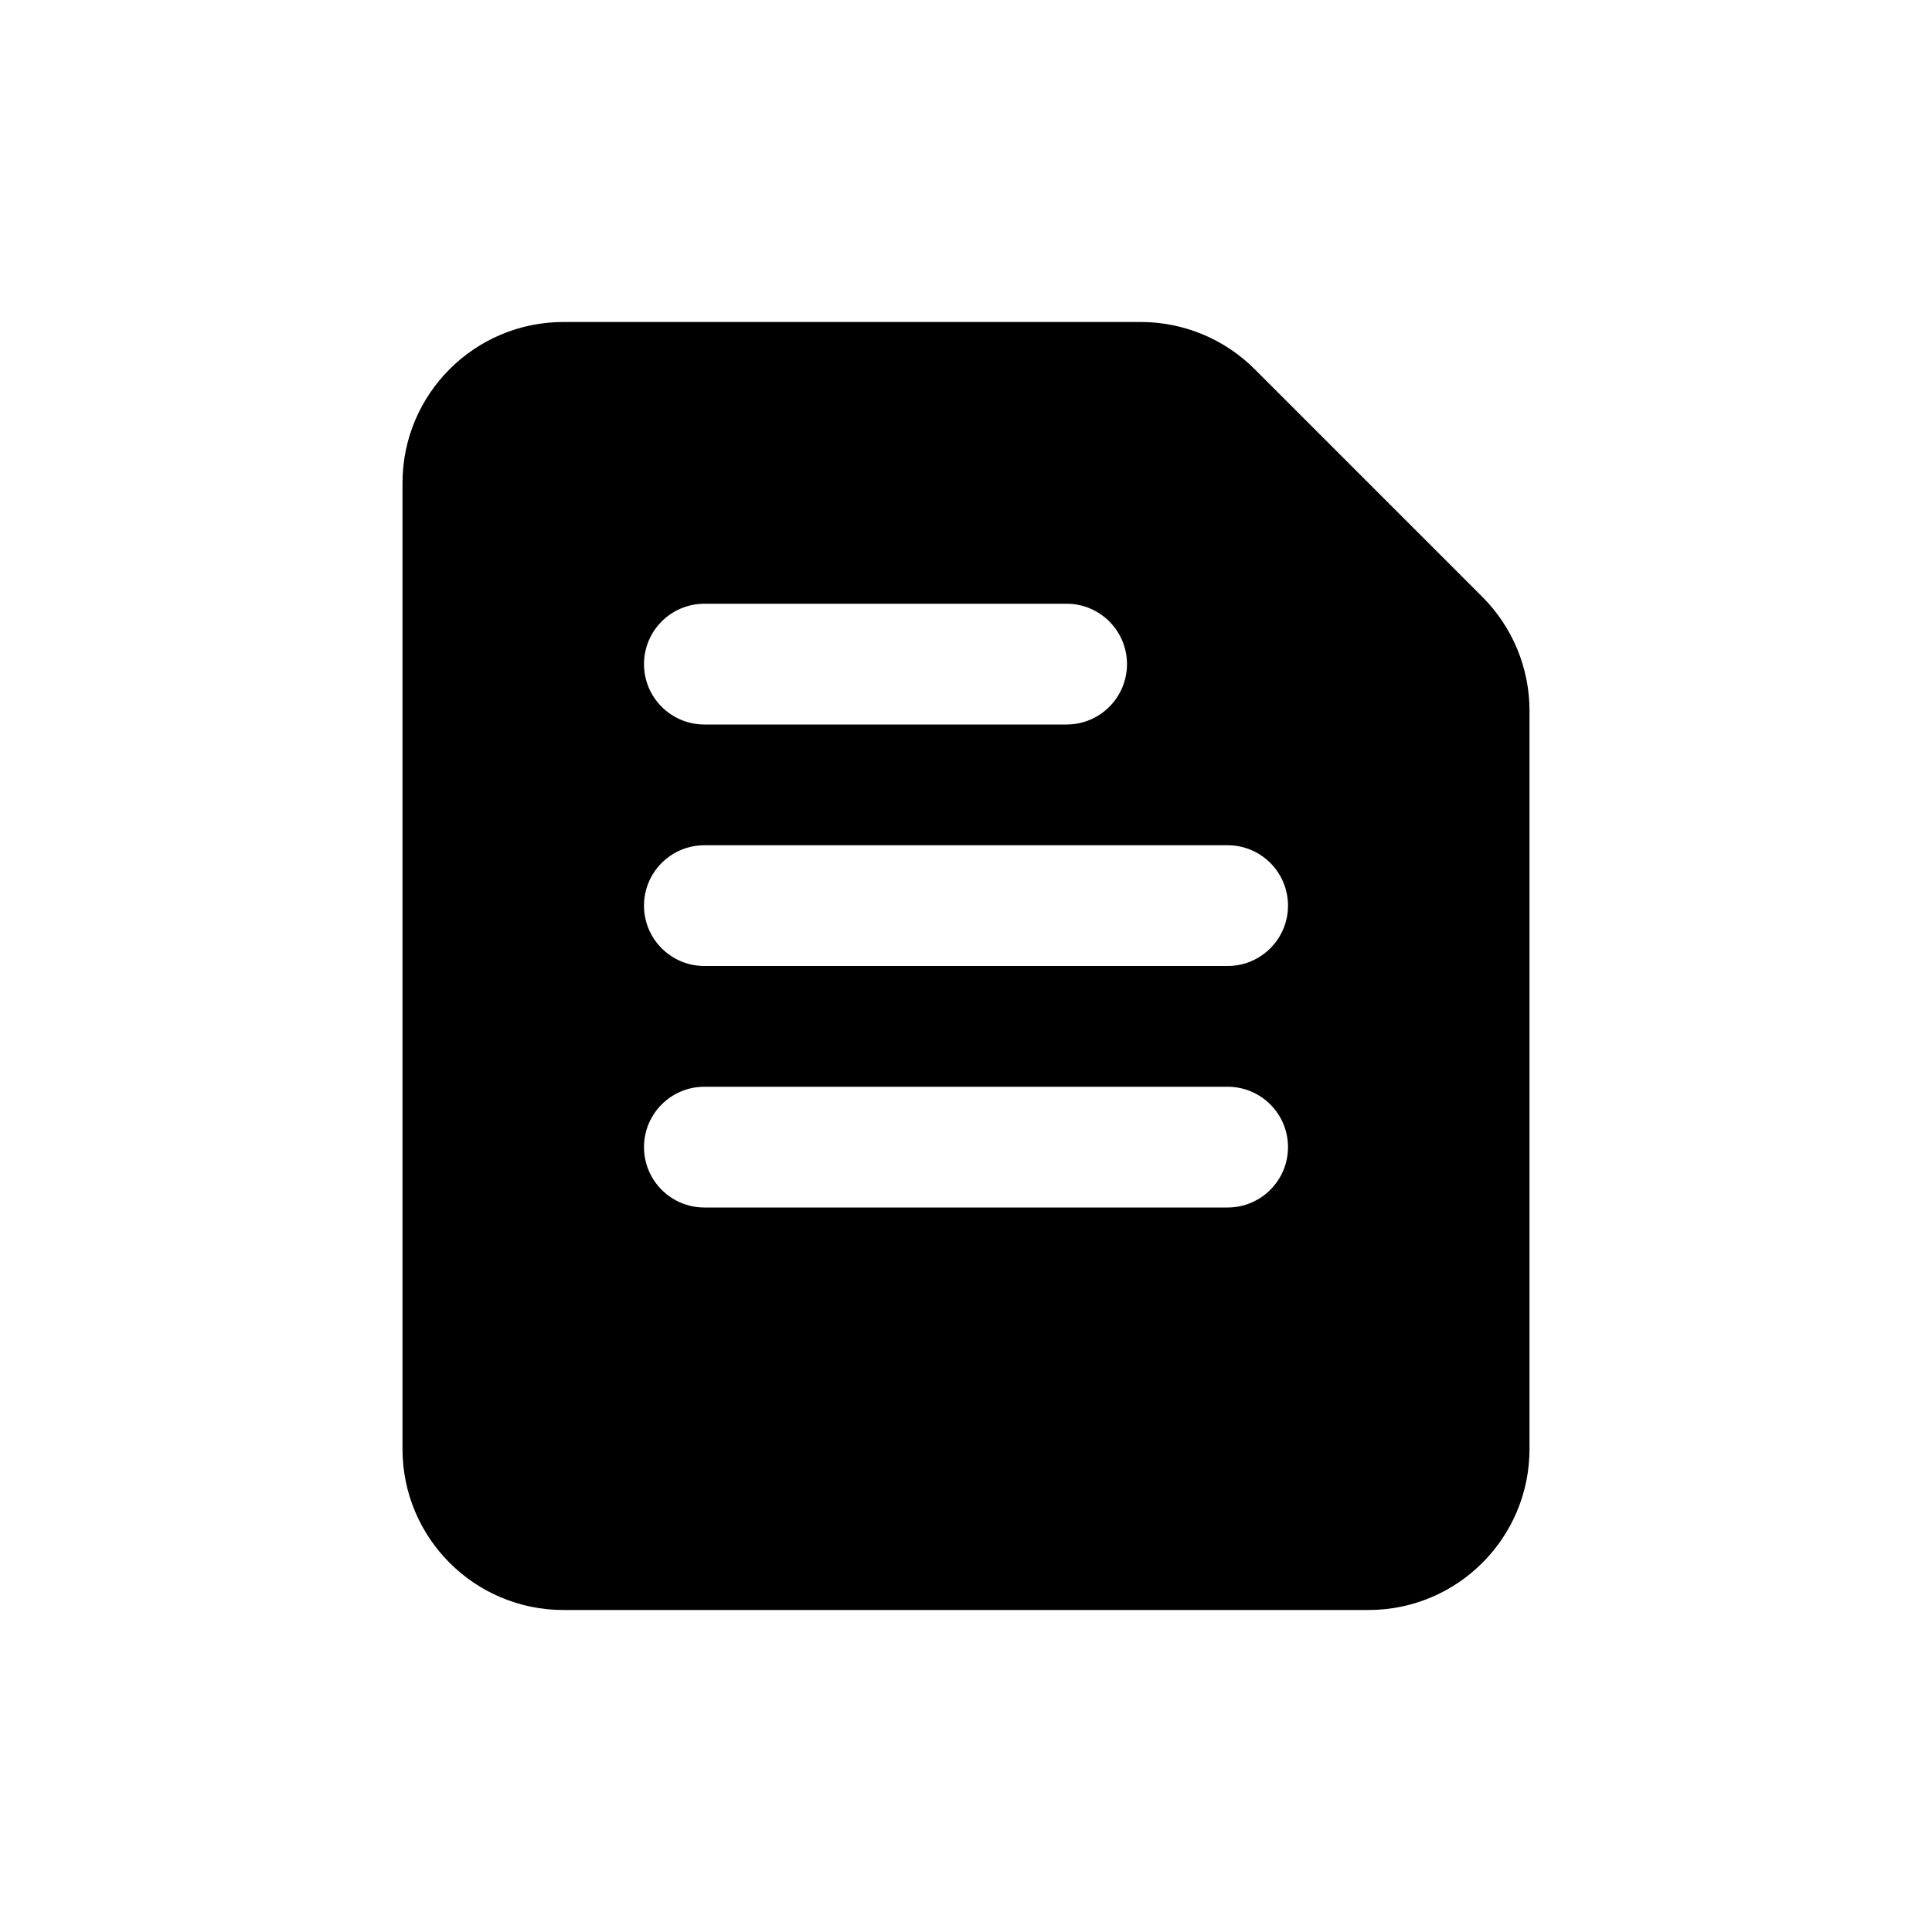
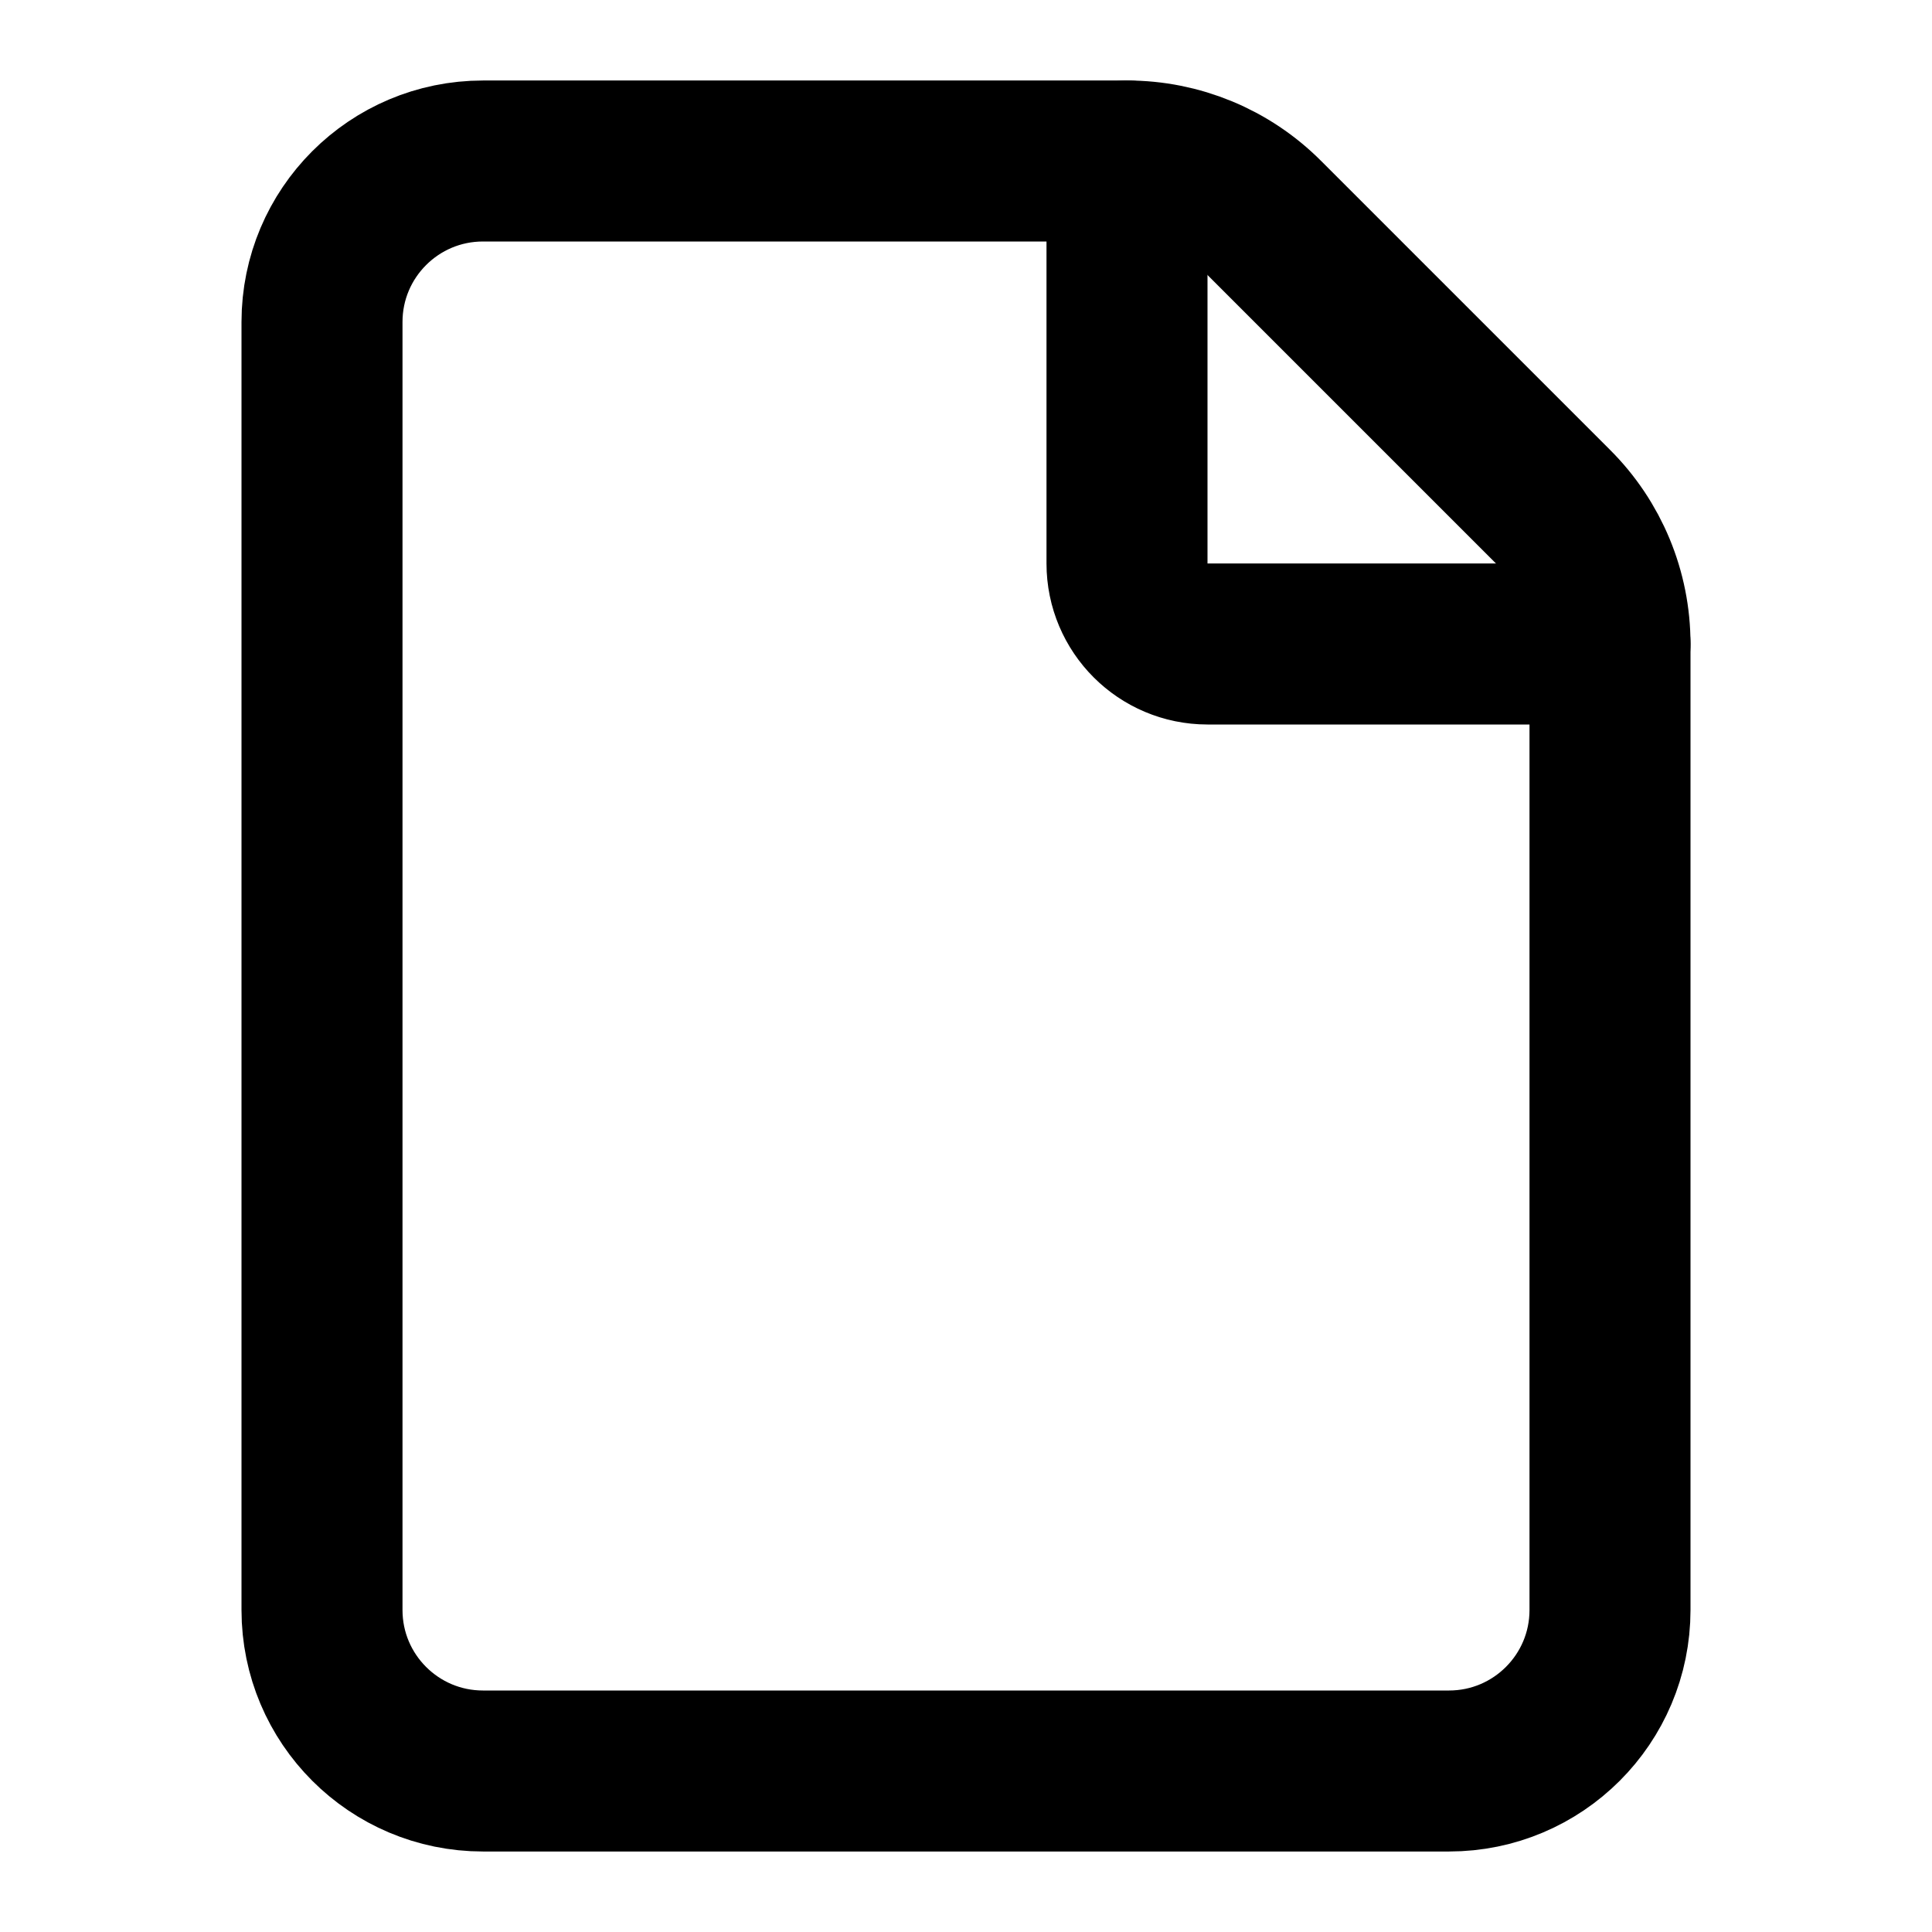
- <svg xmlns="http://www.w3.org/2000/svg" width="24" height="24" viewBox="0 0 24 24">
-   <path fill-rule="evenodd" clip-rule="evenodd" d="M7 4C5.895 4 5 4.895 5 6V18C5 19.105 5.895 20 7 20H17C18.105 20 19 19.105 19 18V8.828C19 8.298 18.789 7.789 18.414 7.414L15.586 4.586C15.211 4.211 14.702 4 14.172 4H7ZM8.75 7.5C8.336 7.5 8 7.836 8 8.25C8 8.664 8.336 9 8.75 9H13.25C13.664 9 14 8.664 14 8.25C14 7.836 13.664 7.5 13.25 7.5H8.75ZM8 11.25C8 10.836 8.336 10.5 8.75 10.5H15.25C15.664 10.5 16 10.836 16 11.25C16 11.664 15.664 12 15.25 12H8.75C8.336 12 8 11.664 8 11.25ZM8.75 13.5C8.336 13.5 8 13.836 8 14.25C8 14.664 8.336 15 8.75 15H15.25C15.664 15 16 14.664 16 14.25C16 13.836 15.664 13.5 15.25 13.5H8.75Z" />
+ <svg xmlns="http://www.w3.org/2000/svg" class="lucide lucide-file" width="24" height="24" viewBox="0 0 24 24" fill="none" stroke="currentColor" stroke-width="2" stroke-linecap="round" stroke-linejoin="round">
+   <path d="M6 22a2 2 0 0 1-2-2V4a2 2 0 0 1 2-2h8a2.4 2.4 0 0 1 1.704.706l3.588 3.588A2.4 2.4 0 0 1 20 8v12a2 2 0 0 1-2 2z" />
+   <path d="M14 2v5a1 1 0 0 0 1 1h5" />
</svg>
